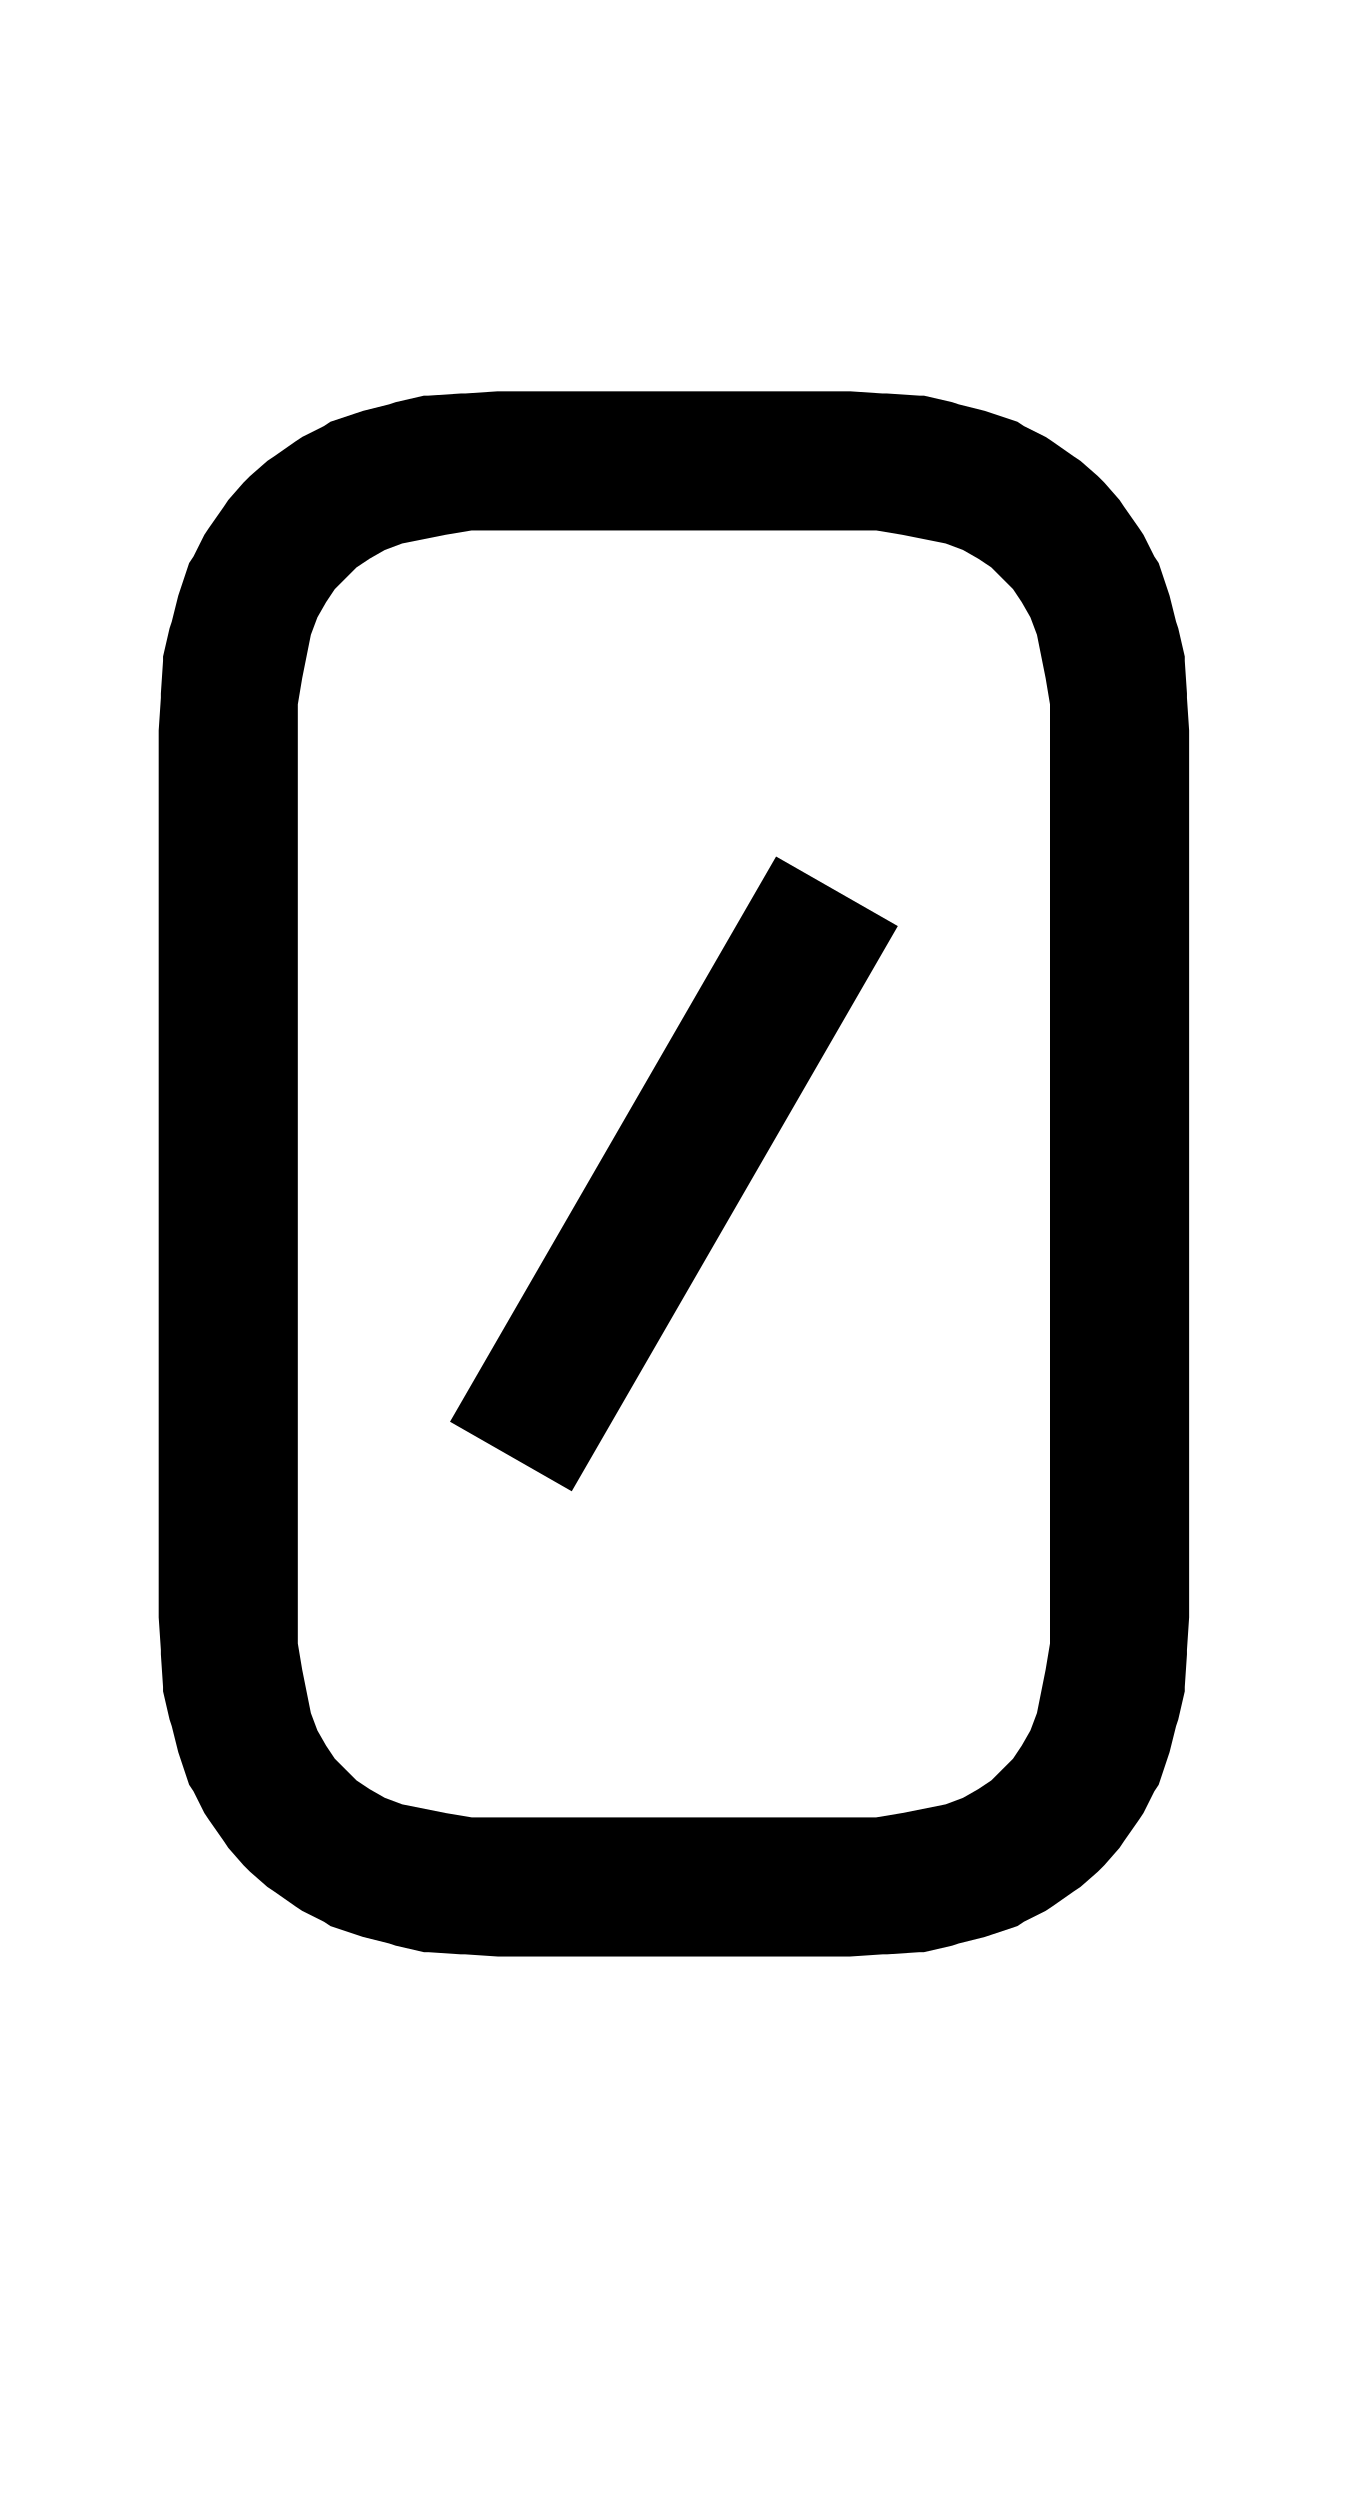
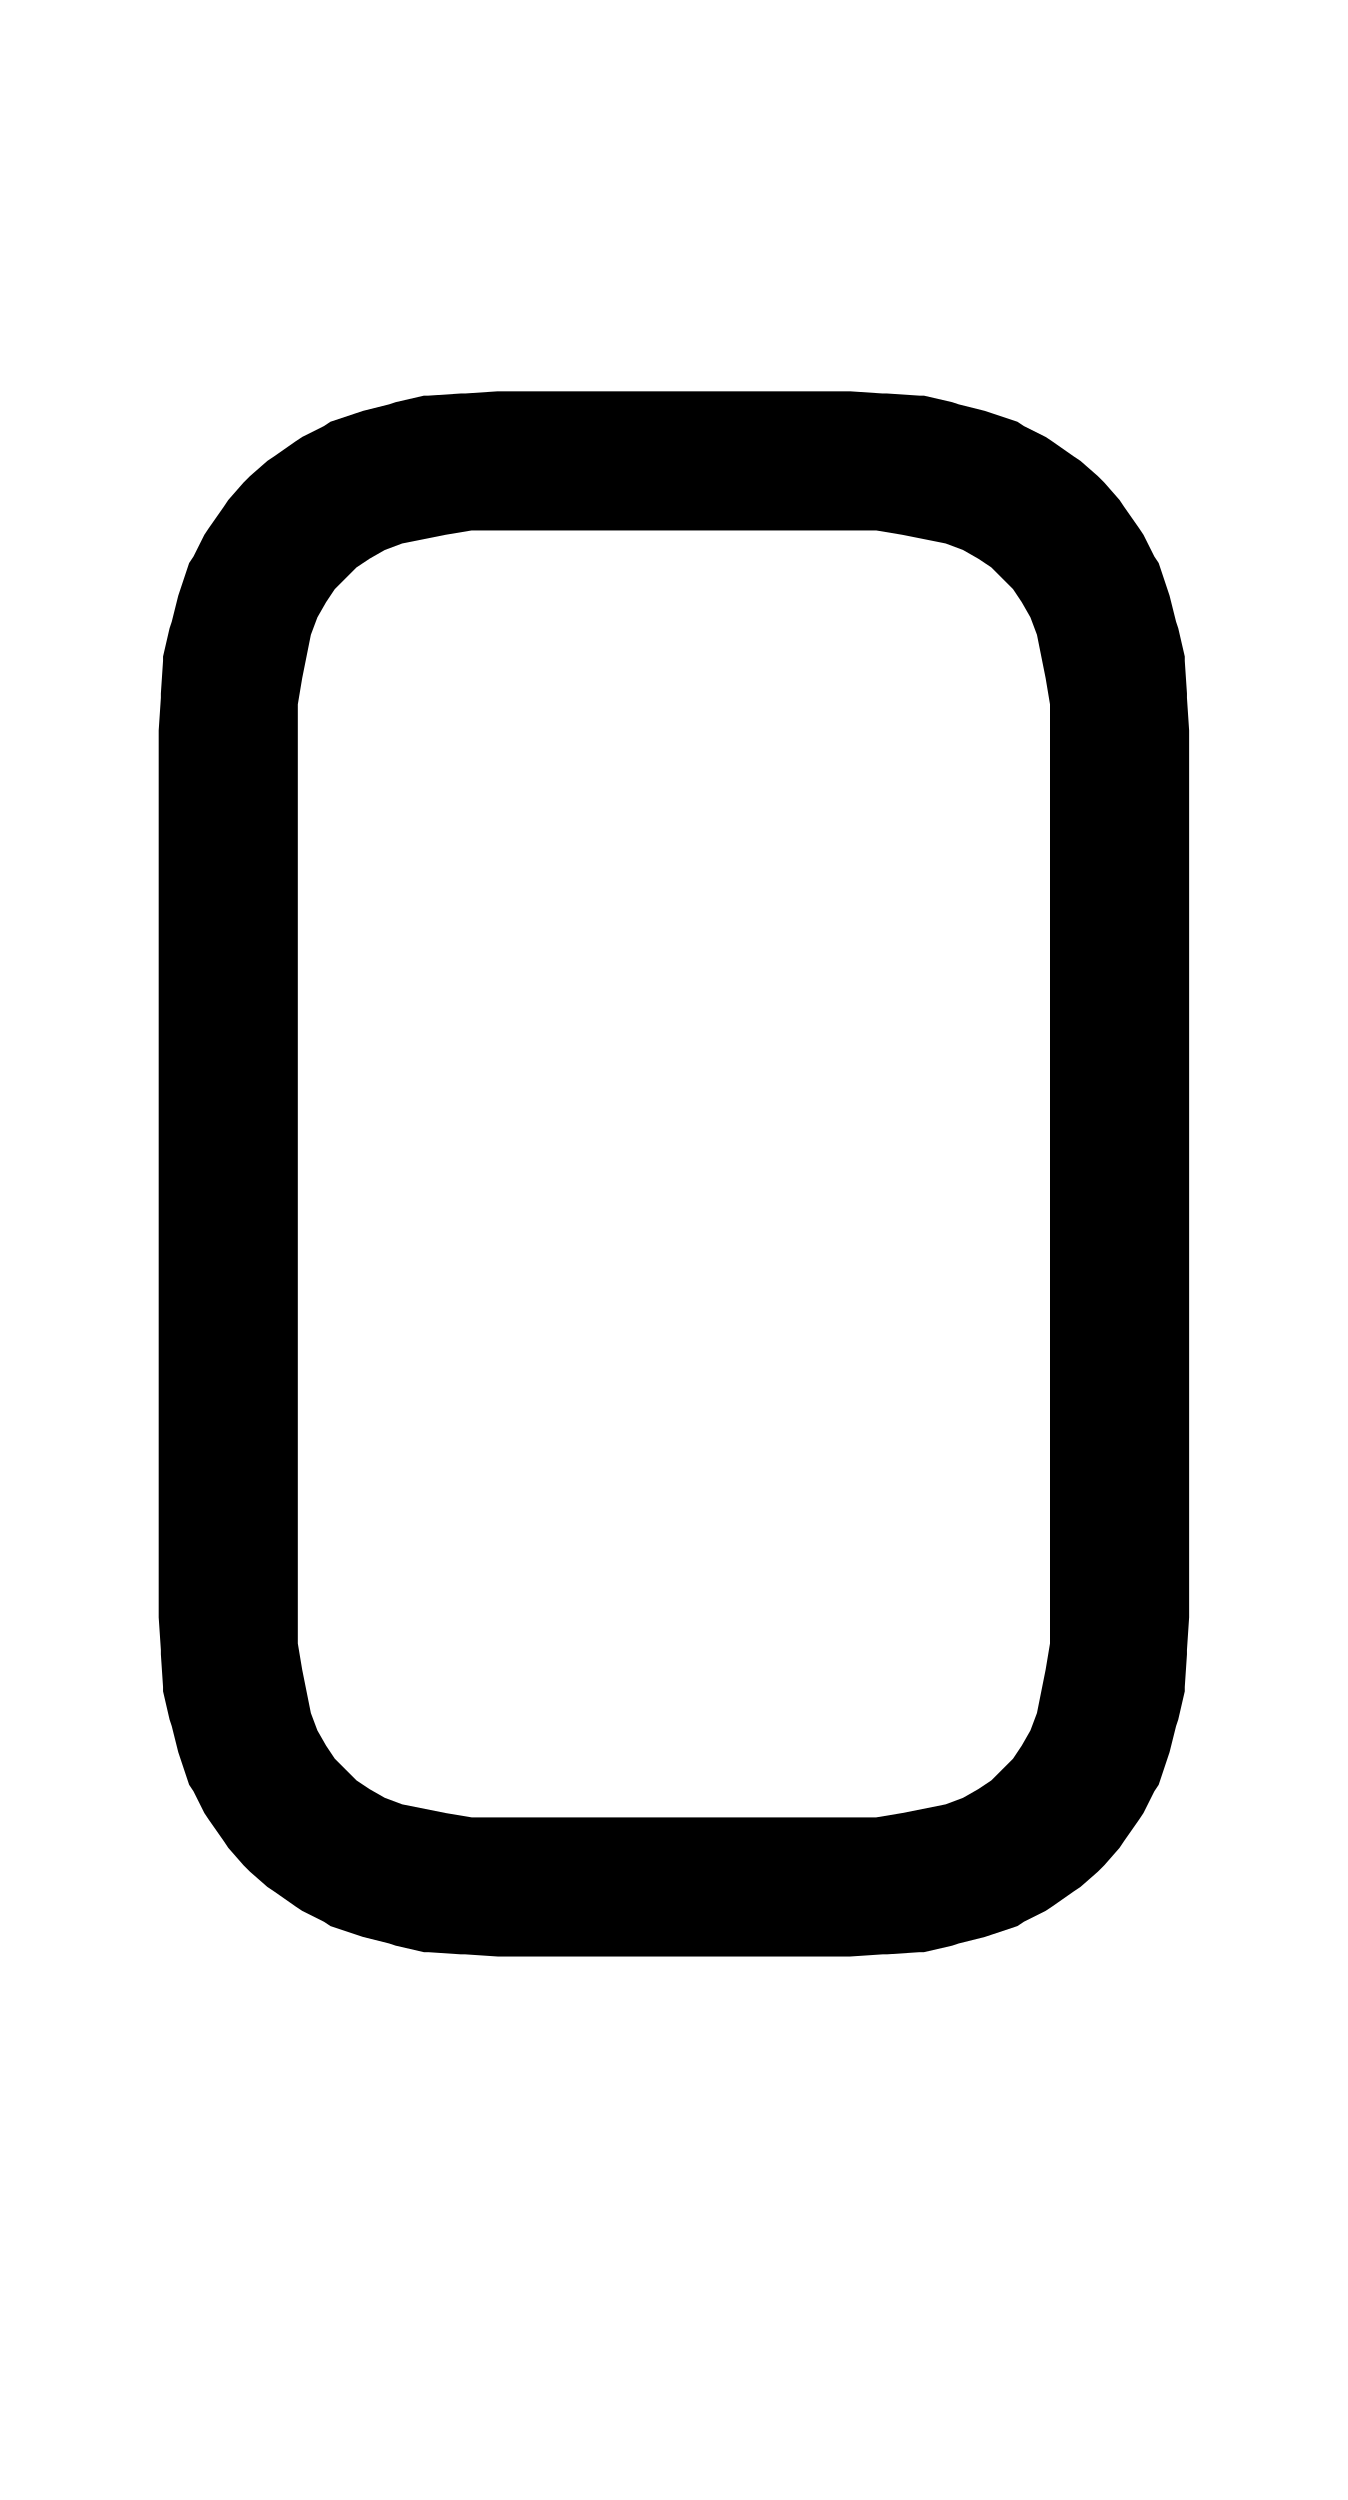
<svg xmlns="http://www.w3.org/2000/svg" viewBox="0 0 620 1150">
-   <path fill="black" fill-rule="evenodd" d="M 73,744 L 73,743 L 73,337 L 73,336 L 74,321 L 74,319 L 75,304 L 75,302 L 78,289 L 79,286 L 82,274 L 83,271 L 87,259 L 89,256 L 94,246 L 96,243 L 103,233 L 105,230 L 112,222 L 115,219 L 123,212 L 126,210 L 136,203 L 139,201 L 149,196 L 152,194 L 164,190 L 167,189 L 179,186 L 182,185 L 195,182 L 197,182 L 212,181 L 214,181 L 229,180 L 230,180 L 390,180 L 391,180 L 406,181 L 408,181 L 423,182 L 425,182 L 438,185 L 441,186 L 453,189 L 456,190 L 468,194 L 471,196 L 481,201 L 484,203 L 494,210 L 497,212 L 505,219 L 508,222 L 515,230 L 517,233 L 524,243 L 526,246 L 531,256 L 533,259 L 537,271 L 538,274 L 541,286 L 542,289 L 545,302 L 545,304 L 546,319 L 546,321 L 547,336 L 547,337 L 547,743 L 547,744 L 546,759 L 546,761 L 545,776 L 545,778 L 542,791 L 541,794 L 538,806 L 537,809 L 533,821 L 531,824 L 526,834 L 524,837 L 517,847 L 515,850 L 508,858 L 505,861 L 497,868 L 494,870 L 484,877 L 481,879 L 471,884 L 468,886 L 456,890 L 453,891 L 441,894 L 438,895 L 425,898 L 423,898 L 408,899 L 406,899 L 391,900 L 390,900 L 230,900 L 229,900 L 214,899 L 212,899 L 197,898 L 195,898 L 182,895 L 179,894 L 167,891 L 164,890 L 152,886 L 149,884 L 139,879 L 136,877 L 126,870 L 123,868 L 115,861 L 112,858 L 105,850 L 103,847 L 96,837 L 94,834 L 89,824 L 87,821 L 83,809 L 82,806 L 79,794 L 78,791 L 75,778 L 75,776 L 74,761 L 74,759 Z M 137,756 L 139,768 L 141,778 L 143,788 L 146,796 L 150,803 L 154,809 L 159,814 L 164,819 L 170,823 L 177,827 L 185,830 L 195,832 L 205,834 L 217,836 L 231,836 L 389,836 L 403,836 L 415,834 L 425,832 L 435,830 L 443,827 L 450,823 L 456,819 L 461,814 L 466,809 L 470,803 L 474,796 L 477,788 L 479,778 L 481,768 L 483,756 L 483,742 L 483,338 L 483,324 L 481,312 L 479,302 L 477,292 L 474,284 L 470,277 L 466,271 L 461,266 L 456,261 L 450,257 L 443,253 L 435,250 L 425,248 L 415,246 L 403,244 L 389,244 L 231,244 L 217,244 L 205,246 L 195,248 L 185,250 L 177,253 L 170,257 L 164,261 L 159,266 L 154,271 L 150,277 L 146,284 L 143,292 L 141,302 L 139,312 L 137,324 L 137,338 L 137,742 Z M 207,654 L 357,394 L 413,426 L 263,686 Z" />
+   <path fill="black" fill-rule="evenodd" d="M 73,744 L 73,743 L 73,337 L 73,336 L 74,321 L 74,319 L 75,304 L 75,302 L 78,289 L 79,286 L 82,274 L 83,271 L 87,259 L 89,256 L 94,246 L 96,243 L 103,233 L 105,230 L 112,222 L 115,219 L 123,212 L 126,210 L 136,203 L 139,201 L 149,196 L 152,194 L 164,190 L 167,189 L 179,186 L 182,185 L 195,182 L 197,182 L 212,181 L 214,181 L 229,180 L 230,180 L 390,180 L 391,180 L 406,181 L 408,181 L 423,182 L 425,182 L 438,185 L 441,186 L 453,189 L 456,190 L 468,194 L 471,196 L 481,201 L 484,203 L 494,210 L 497,212 L 505,219 L 508,222 L 515,230 L 517,233 L 524,243 L 526,246 L 531,256 L 533,259 L 537,271 L 538,274 L 541,286 L 542,289 L 545,302 L 545,304 L 546,319 L 546,321 L 547,336 L 547,337 L 547,743 L 547,744 L 546,759 L 546,761 L 545,776 L 545,778 L 542,791 L 541,794 L 538,806 L 537,809 L 533,821 L 531,824 L 526,834 L 524,837 L 517,847 L 515,850 L 508,858 L 505,861 L 497,868 L 494,870 L 484,877 L 481,879 L 471,884 L 468,886 L 456,890 L 453,891 L 441,894 L 438,895 L 425,898 L 423,898 L 408,899 L 406,899 L 391,900 L 390,900 L 230,900 L 229,900 L 214,899 L 212,899 L 197,898 L 195,898 L 182,895 L 179,894 L 167,891 L 164,890 L 152,886 L 149,884 L 139,879 L 136,877 L 126,870 L 123,868 L 115,861 L 112,858 L 105,850 L 103,847 L 96,837 L 94,834 L 89,824 L 87,821 L 83,809 L 82,806 L 79,794 L 78,791 L 75,778 L 75,776 L 74,761 L 74,759 Z M 137,756 L 139,768 L 141,778 L 143,788 L 146,796 L 150,803 L 154,809 L 159,814 L 164,819 L 170,823 L 177,827 L 185,830 L 195,832 L 205,834 L 217,836 L 231,836 L 389,836 L 403,836 L 415,834 L 425,832 L 435,830 L 443,827 L 450,823 L 456,819 L 461,814 L 466,809 L 470,803 L 474,796 L 477,788 L 479,778 L 481,768 L 483,756 L 483,742 L 483,338 L 483,324 L 481,312 L 479,302 L 477,292 L 474,284 L 470,277 L 466,271 L 461,266 L 456,261 L 450,257 L 443,253 L 435,250 L 425,248 L 415,246 L 403,244 L 389,244 L 231,244 L 217,244 L 205,246 L 195,248 L 185,250 L 177,253 L 170,257 L 164,261 L 159,266 L 154,271 L 150,277 L 146,284 L 143,292 L 141,302 L 139,312 L 137,324 L 137,338 L 137,742 Z" />
</svg>
